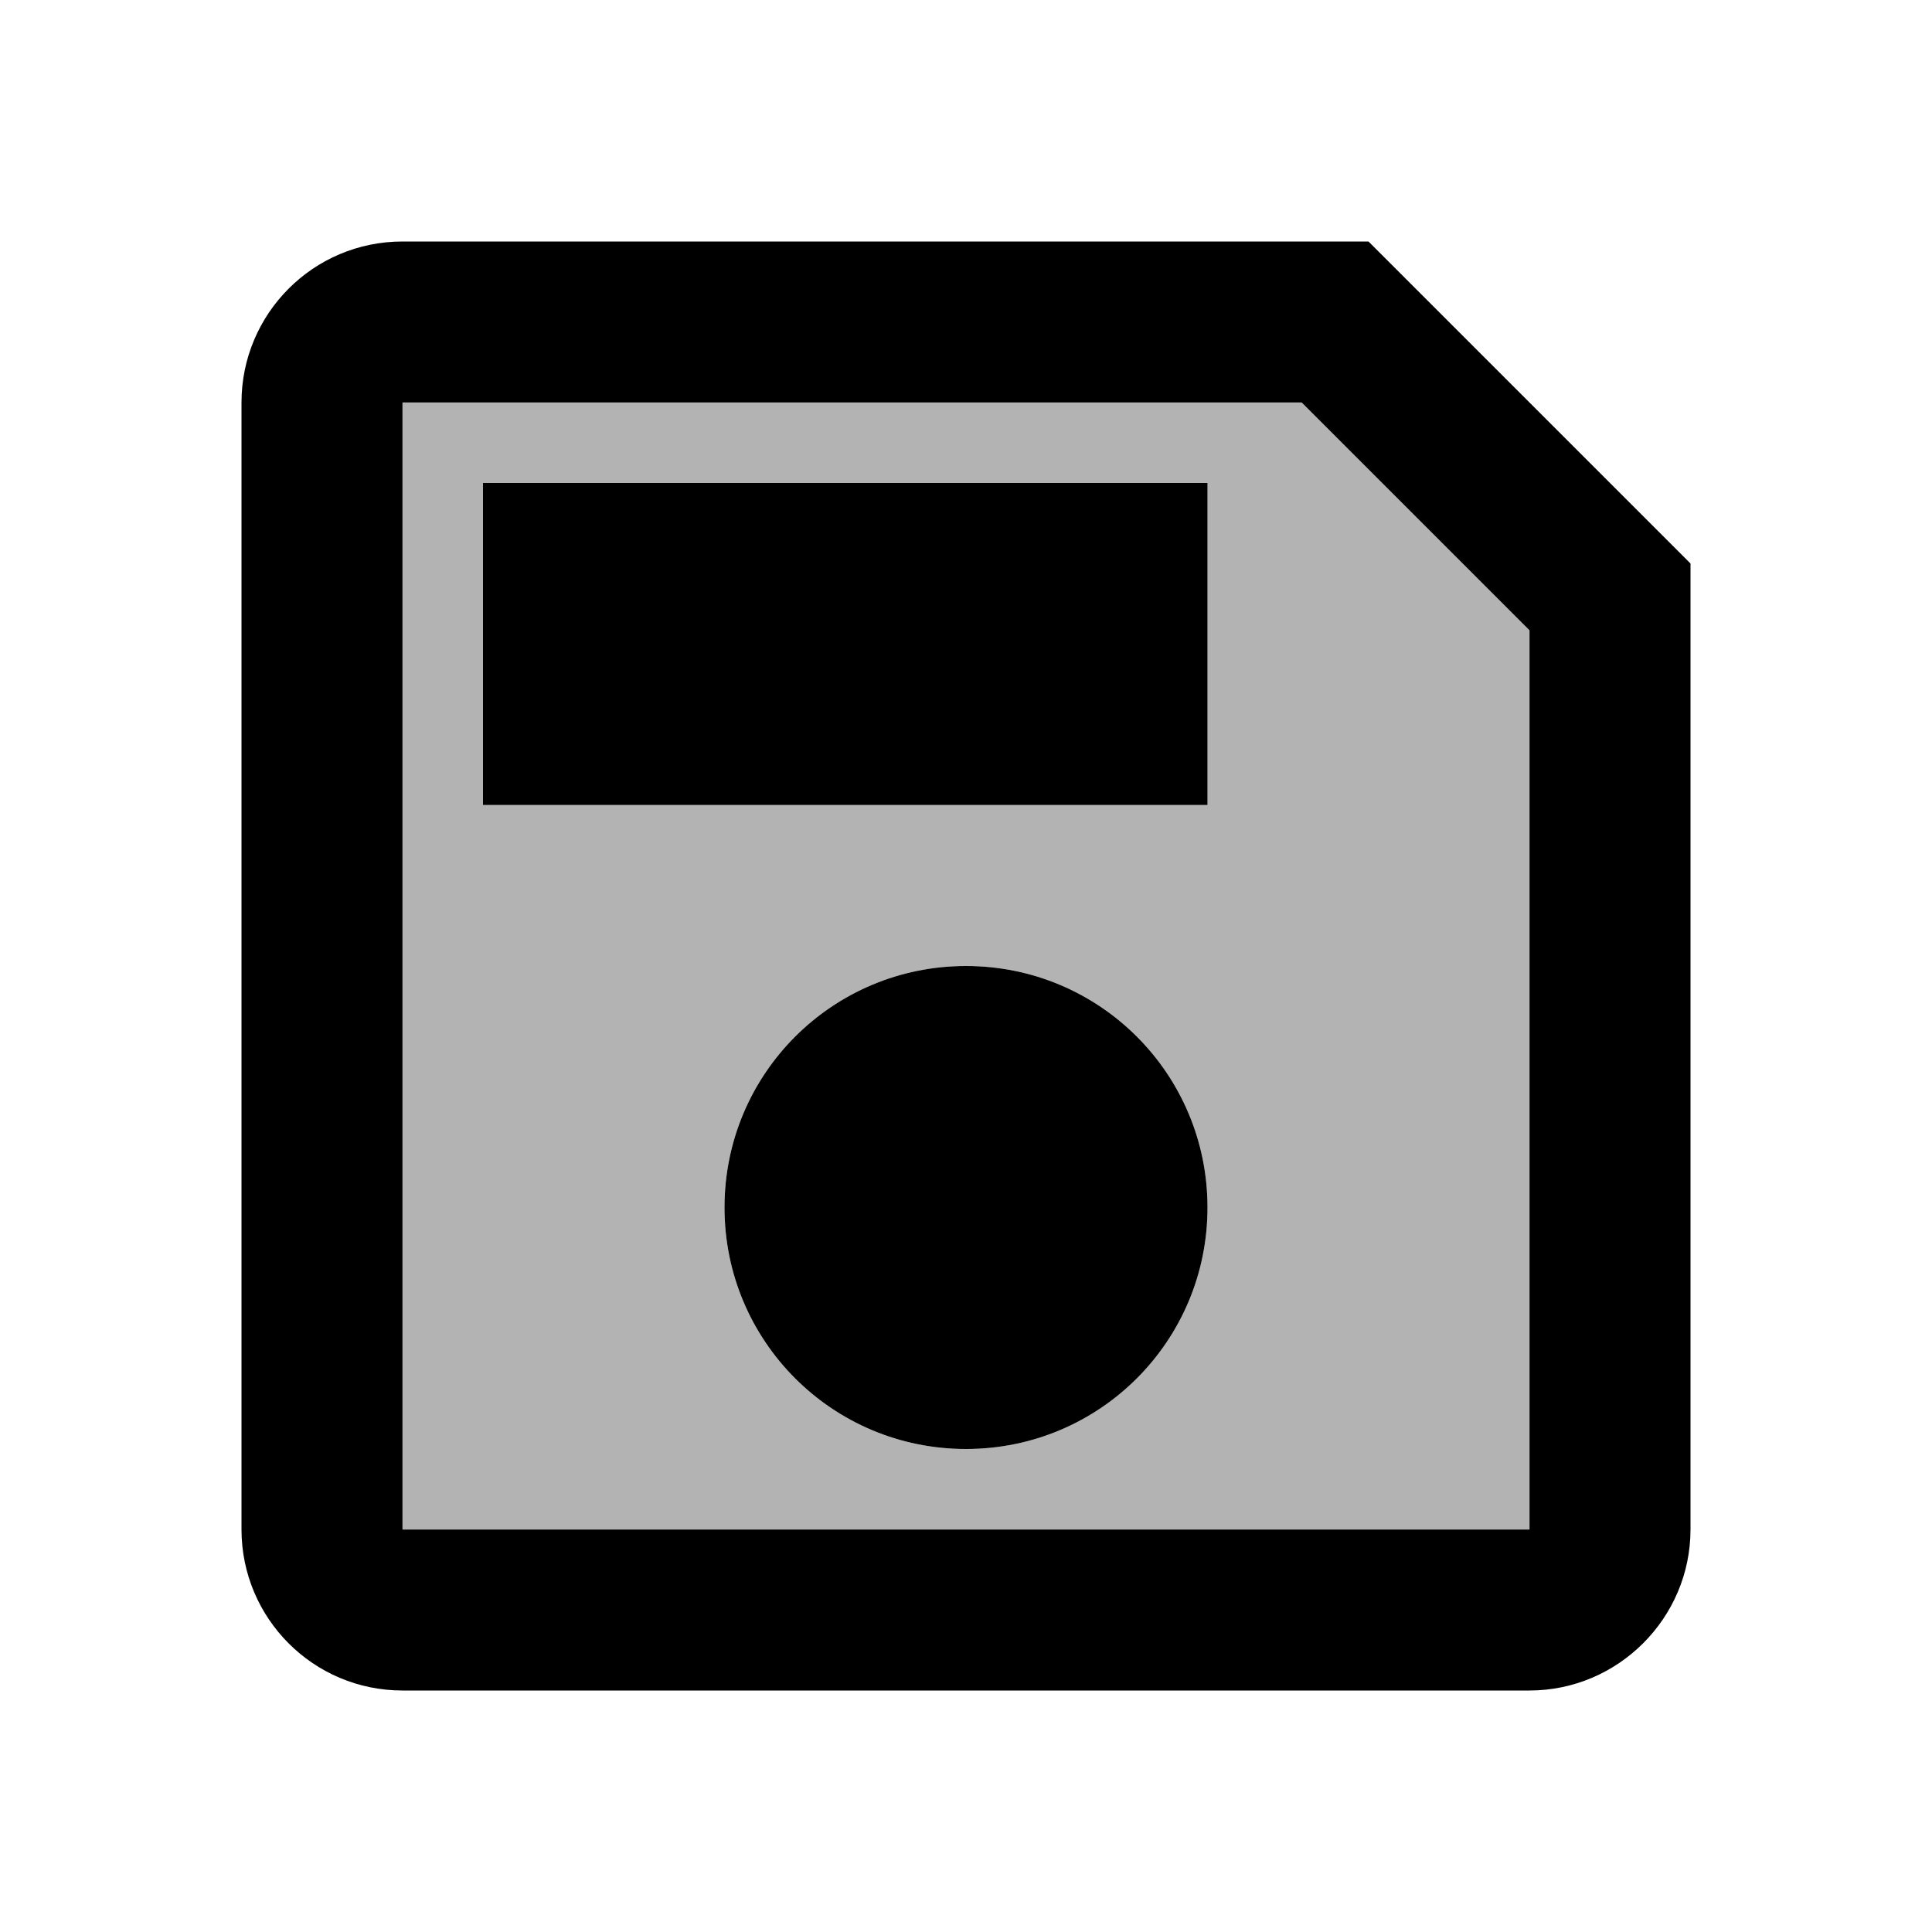
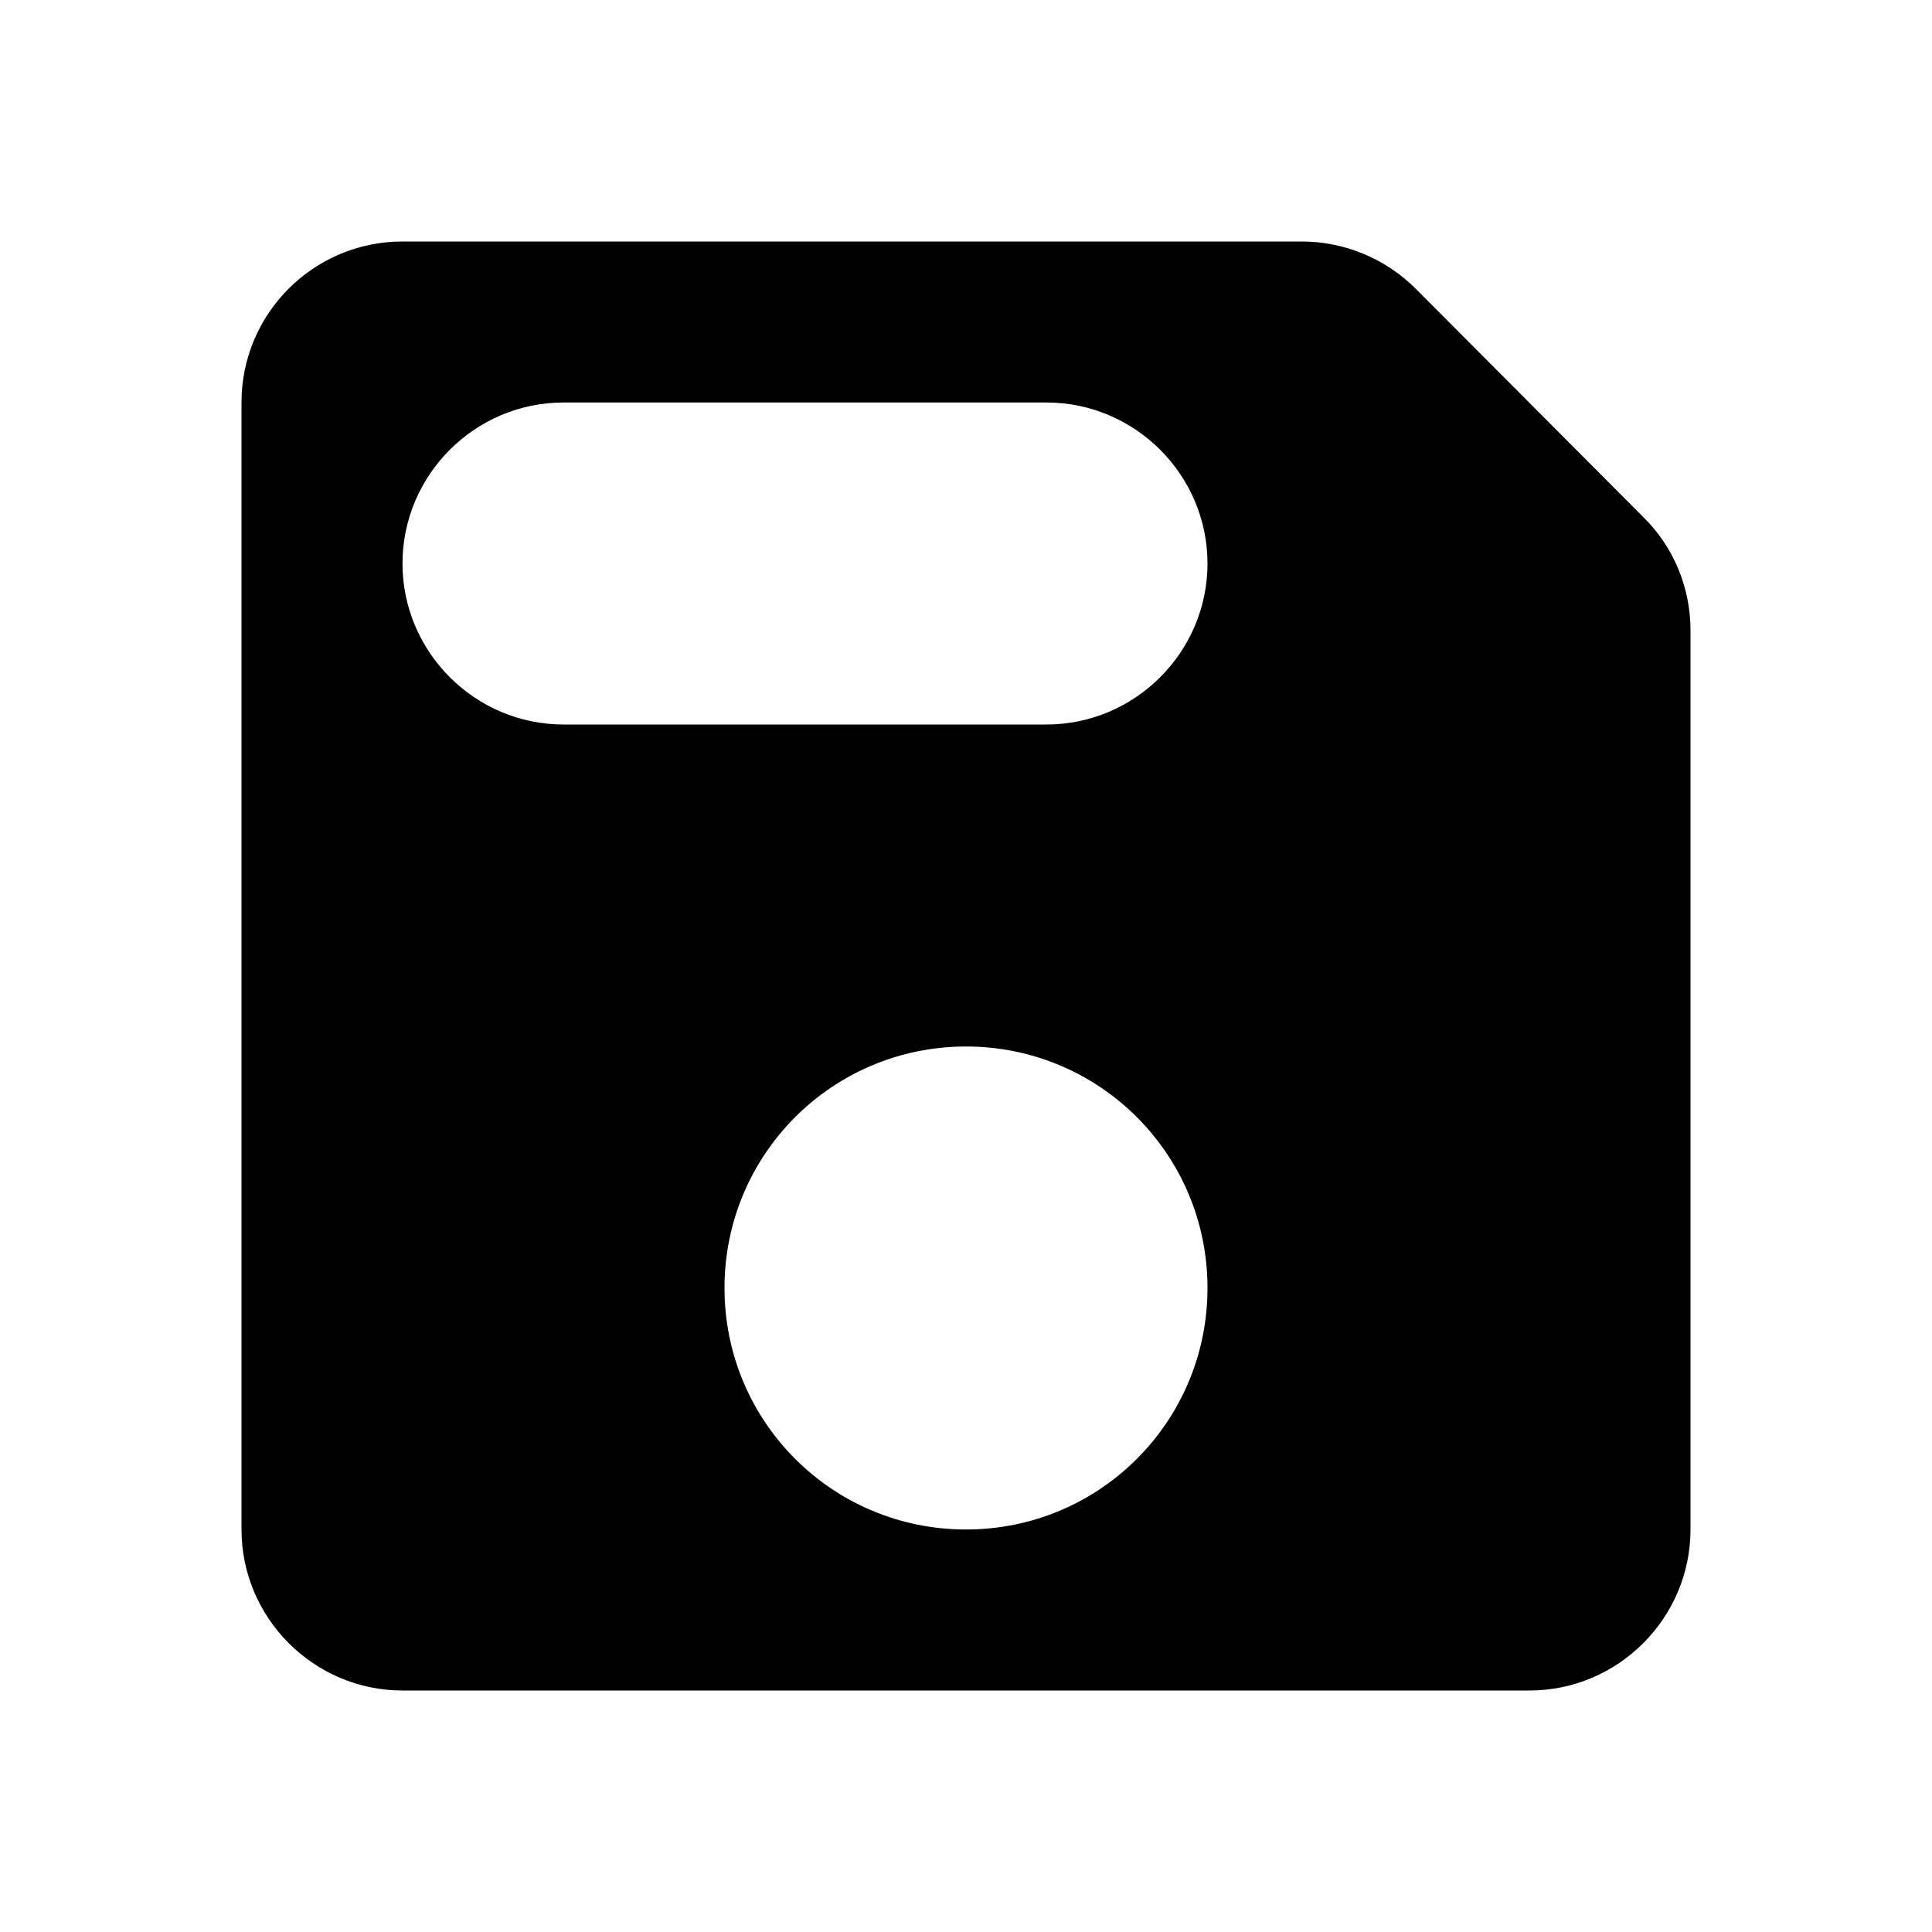
- <svg xmlns="http://www.w3.org/2000/svg" height="24" viewBox="0 0 24 24" width="24">
+ <svg xmlns="http://www.w3.org/2000/svg" height="24" width="24">
  <path d="M0 0h24v24H0V0z" fill="none" />
-   <path d="M5 5v14h14V7.83L16.17 5H5zm7 13c-1.66 0-3-1.34-3-3s1.34-3 3-3 3 1.34 3 3-1.34 3-3 3zm3-8H6V6h9v4z" opacity=".3" />
-   <path d="M17 3H5c-1.11 0-2 .9-2 2v14c0 1.1.89 2 2 2h14c1.1 0 2-.9 2-2V7l-4-4zm2 16H5V5h11.17L19 7.83V19zm-7-7c-1.66 0-3 1.34-3 3s1.34 3 3 3 3-1.34 3-3-1.34-3-3-3zM6 6h9v4H6z" />
+   <path d="M17.59 3.59c-.38-.38-.89-.59-1.42-.59H5a2 2 0 00-2 2v14c0 1.1.9 2 2 2h14c1.1 0 2-.9 2-2V7.83c0-.53-.21-1.04-.59-1.41l-2.82-2.83zM12 19c-1.66 0-3-1.34-3-3s1.34-3 3-3 3 1.34 3 3-1.34 3-3 3zm1-10H7c-1.1 0-2-.9-2-2s.9-2 2-2h6c1.1 0 2 .9 2 2s-.9 2-2 2z" />
</svg>
